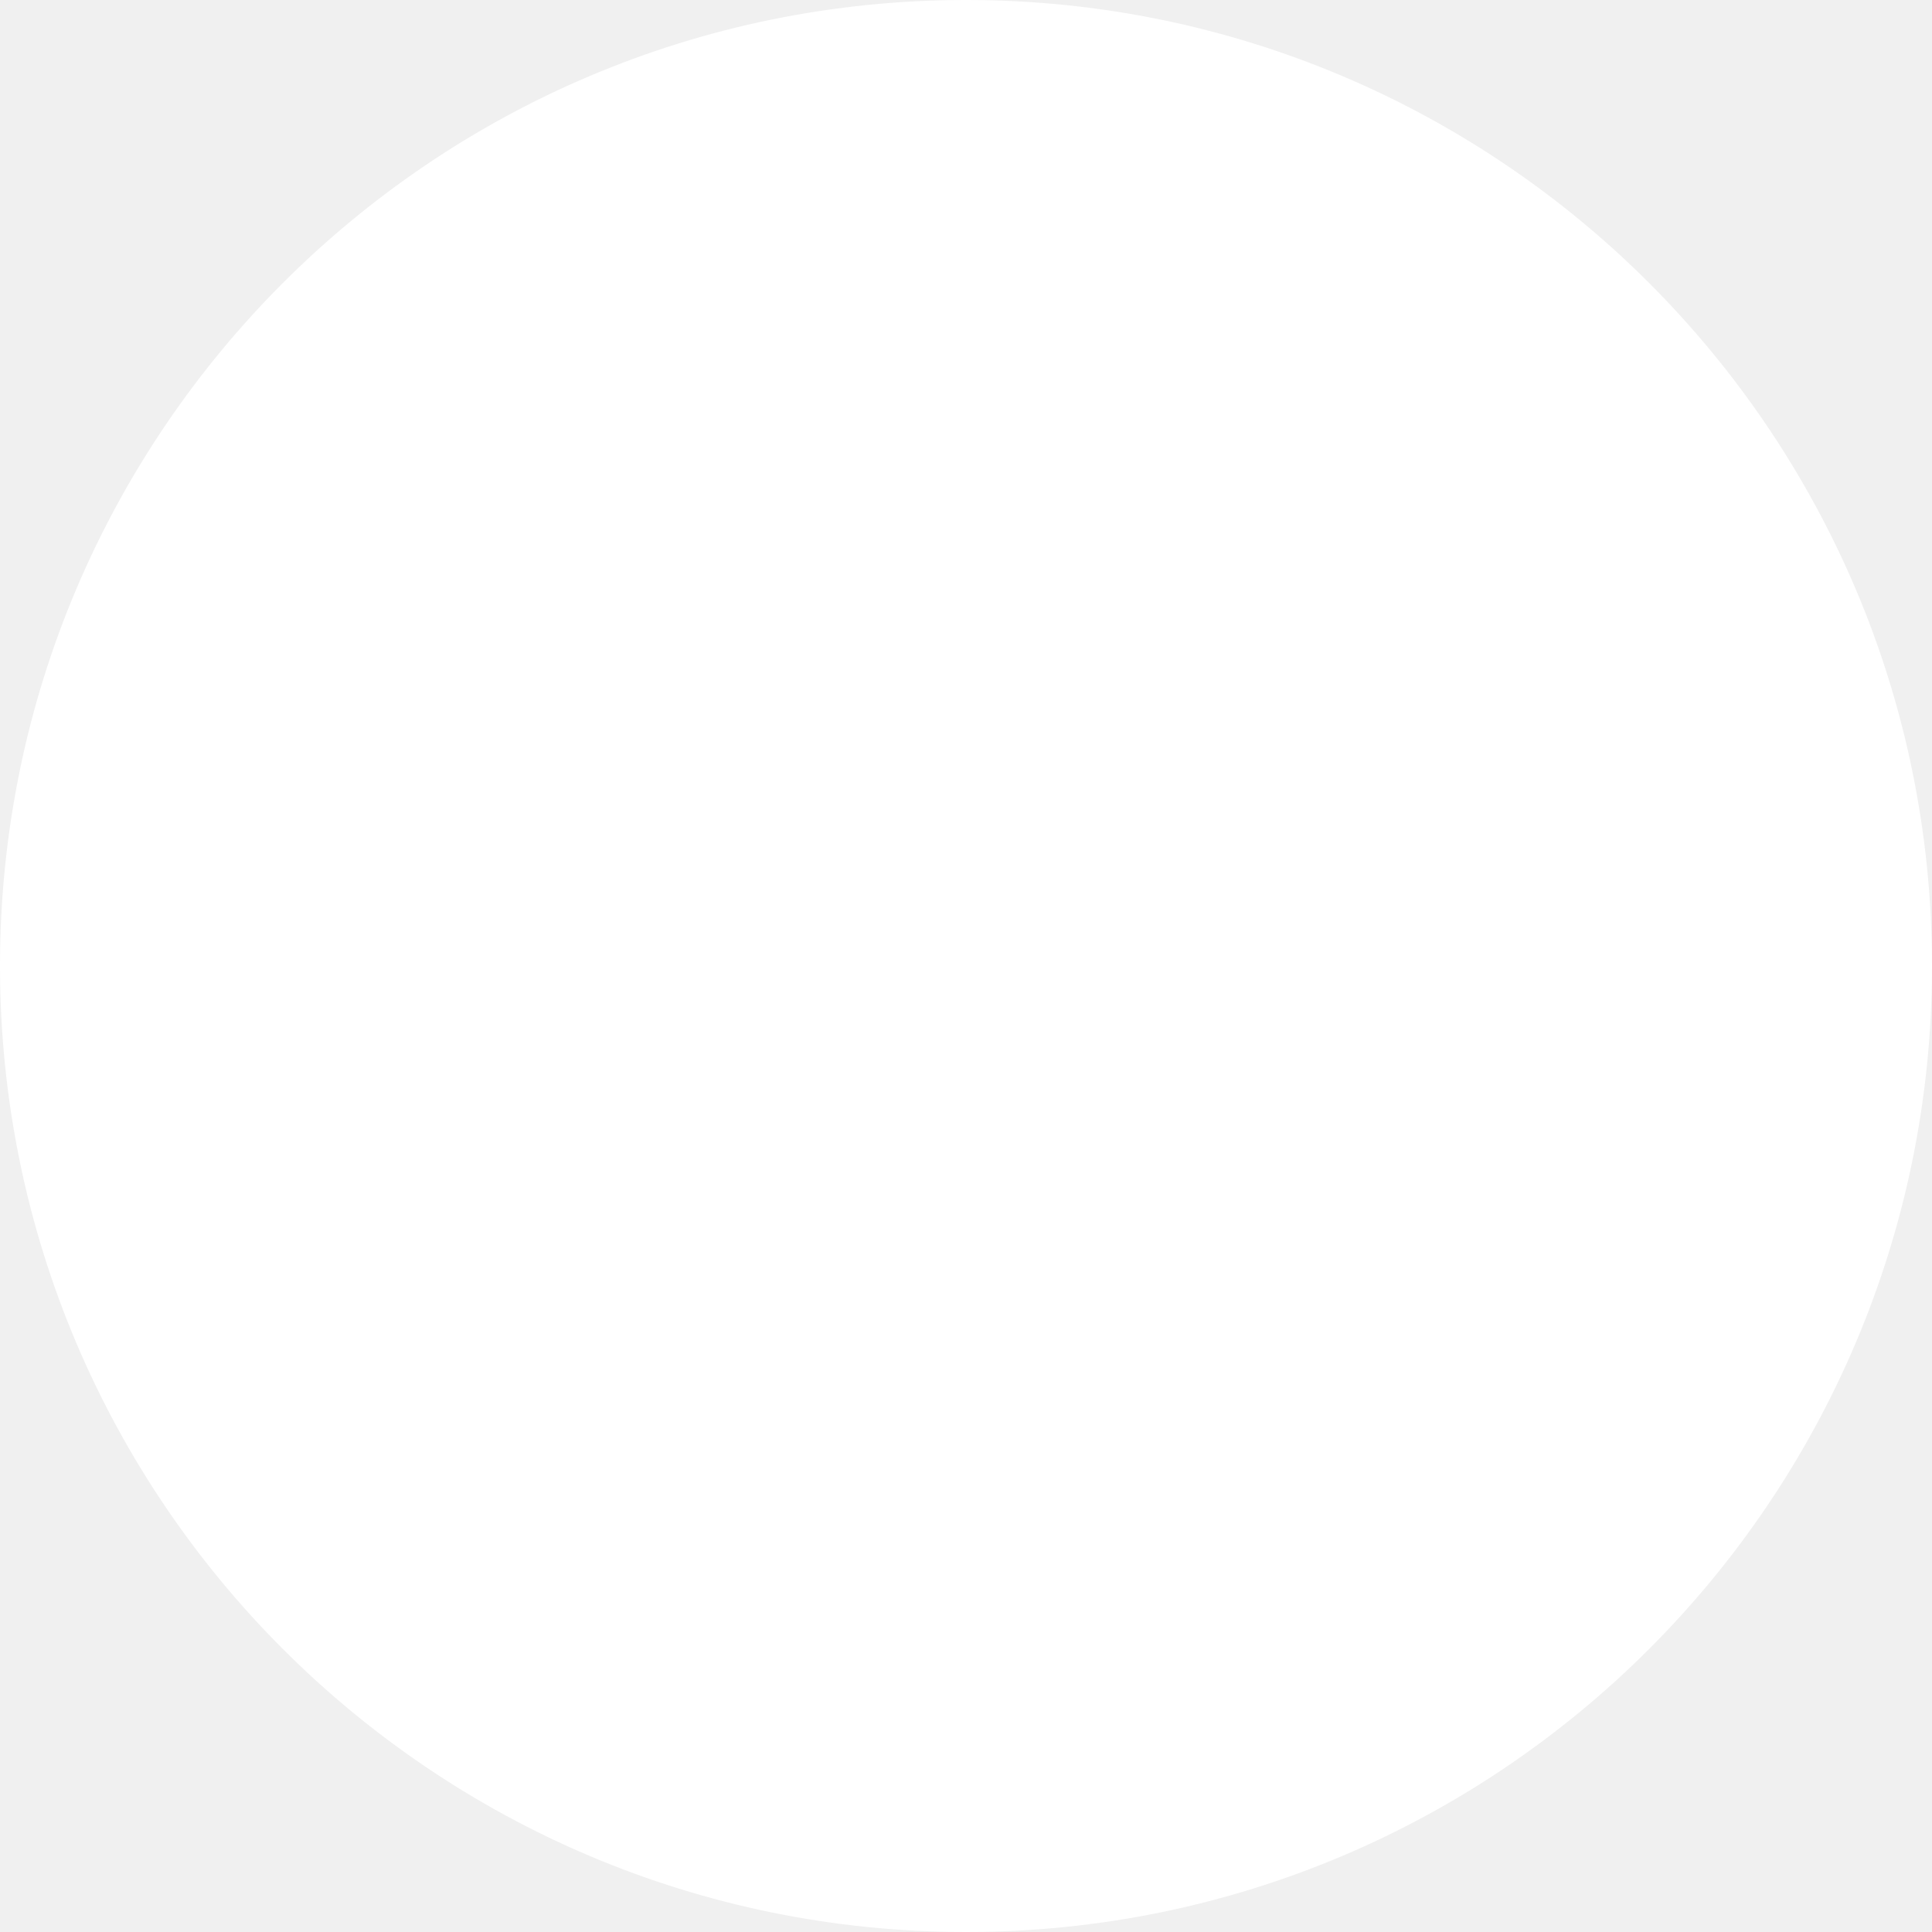
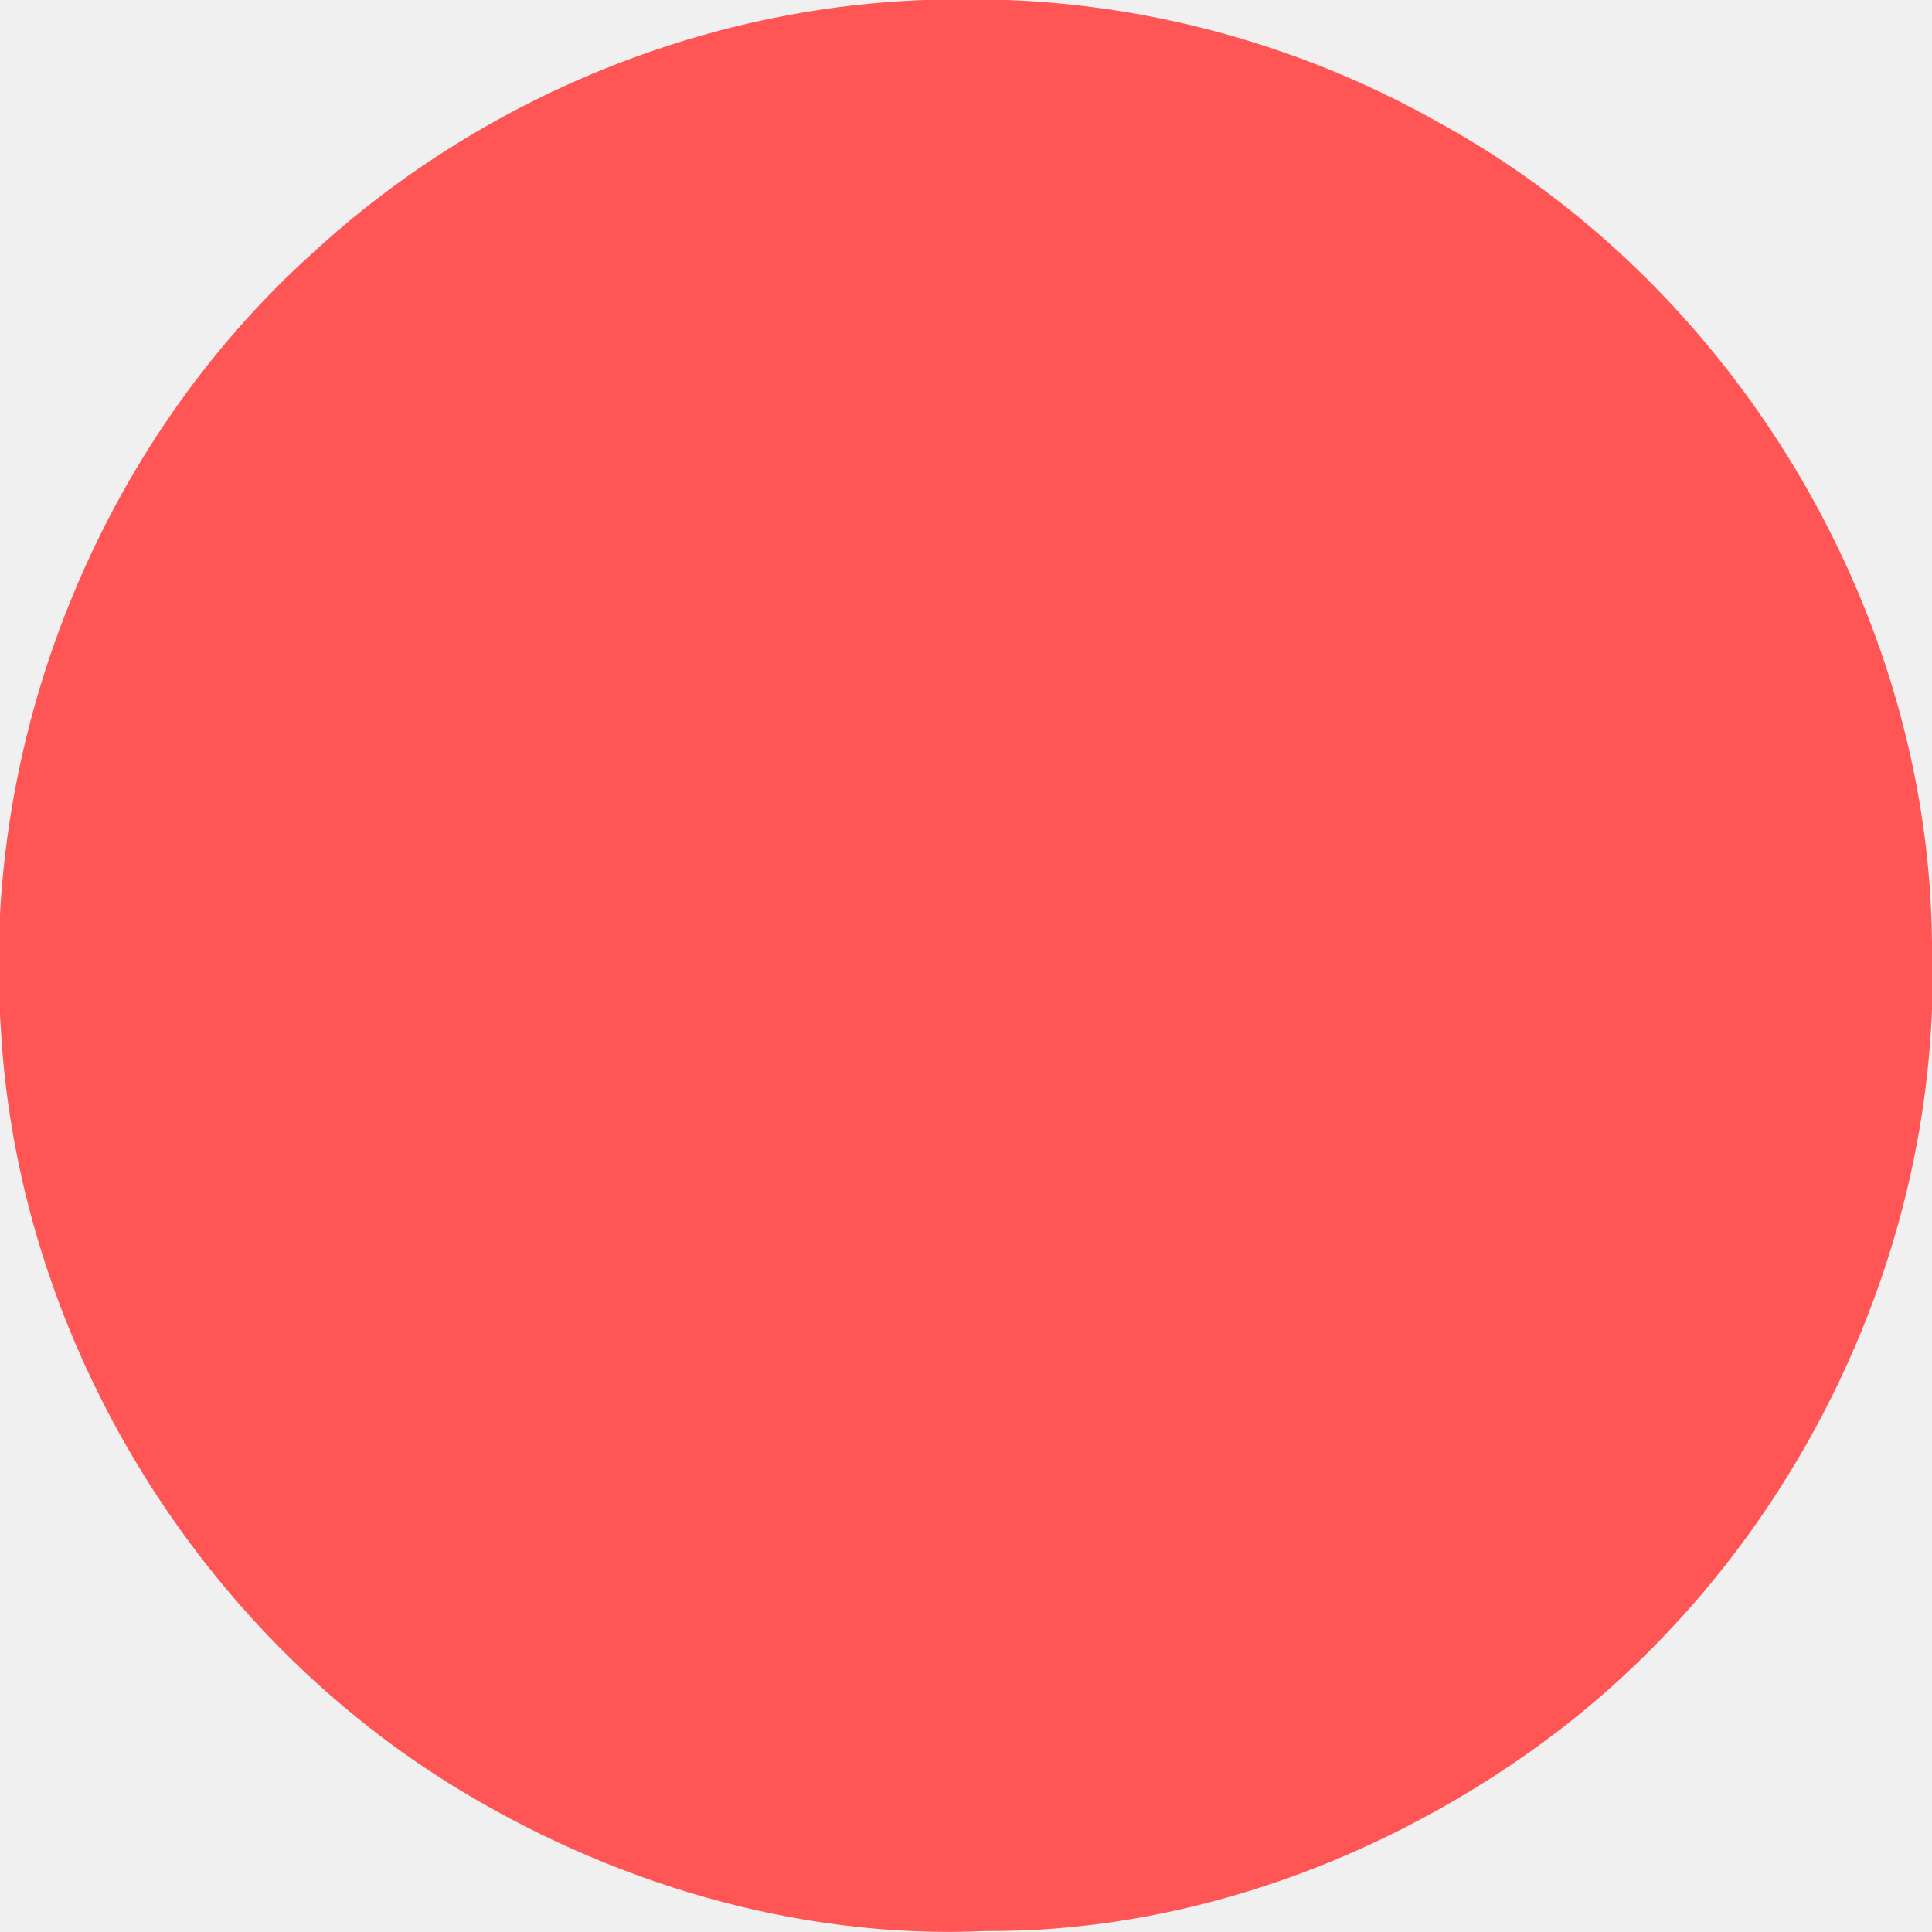
<svg xmlns="http://www.w3.org/2000/svg" width="180mm" height="180mm" viewBox="0 0 180 180" version="1.1" id="svg5">
  <defs id="defs2" />
  <g id="layer1" transform="translate(-62.78531,-20.38916)">
    <circle style="fill:#ffffff;stroke-width:1.2" id="path1069" cx="152.785" cy="110.389" r="90" />
+     <path style="fill:#ff5555;stroke-width:6.51" d="M 338.199,-0.202 C 254.685,-0.504 172.079,32.199 110.632,88.594 34.564,156.787 -6.837,260.809 0.315,362.585 6.368,469.499 67.206,571.101 157.874,627.843 c 56.215,35.063 122.71,55.102 189.226,52.15 68.324,0.363 135.729,-23.634 191.253,-62.853 C 629.133,553.199 684.698,442.222 680.295,331.135 678.976,213.56 609.927,99.916 507.025,43.357 455.79,14.309 397.122,-0.977 338.199,-0.202 Z" id="path993" transform="matrix(0.2645833,0,0,0.2645833,62.78531,20.38916)" />
  </g>
</svg>
